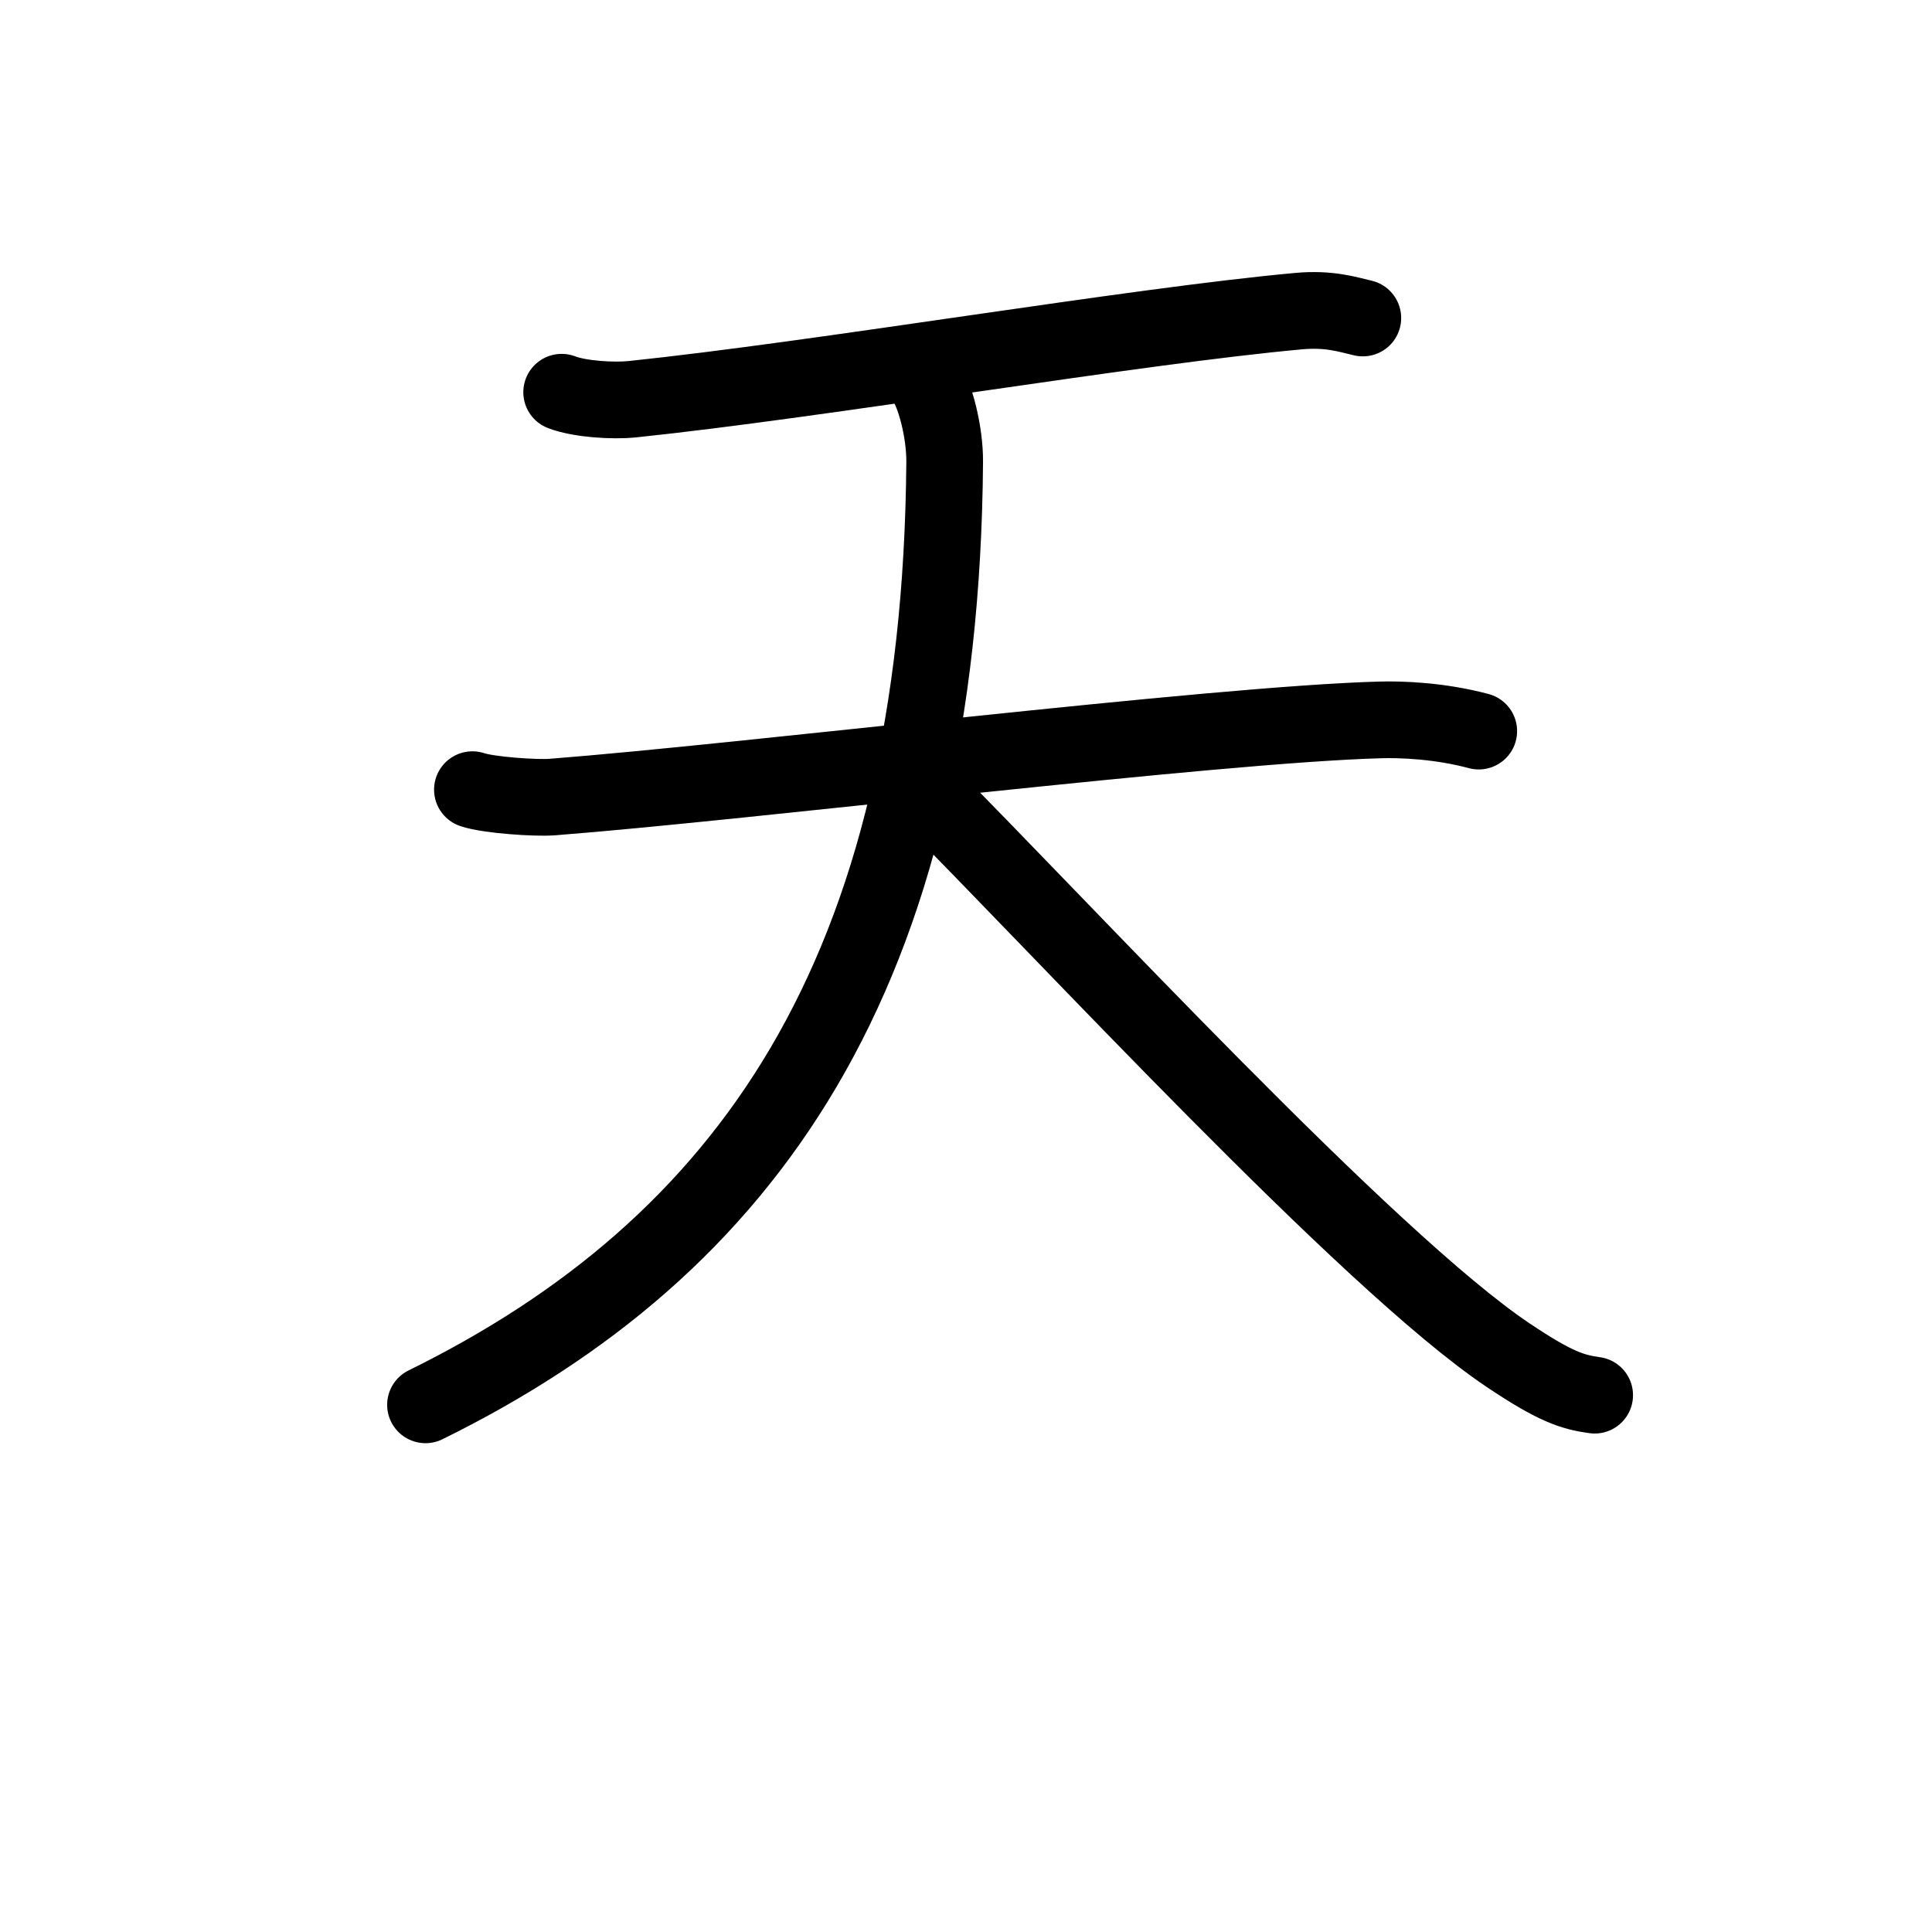
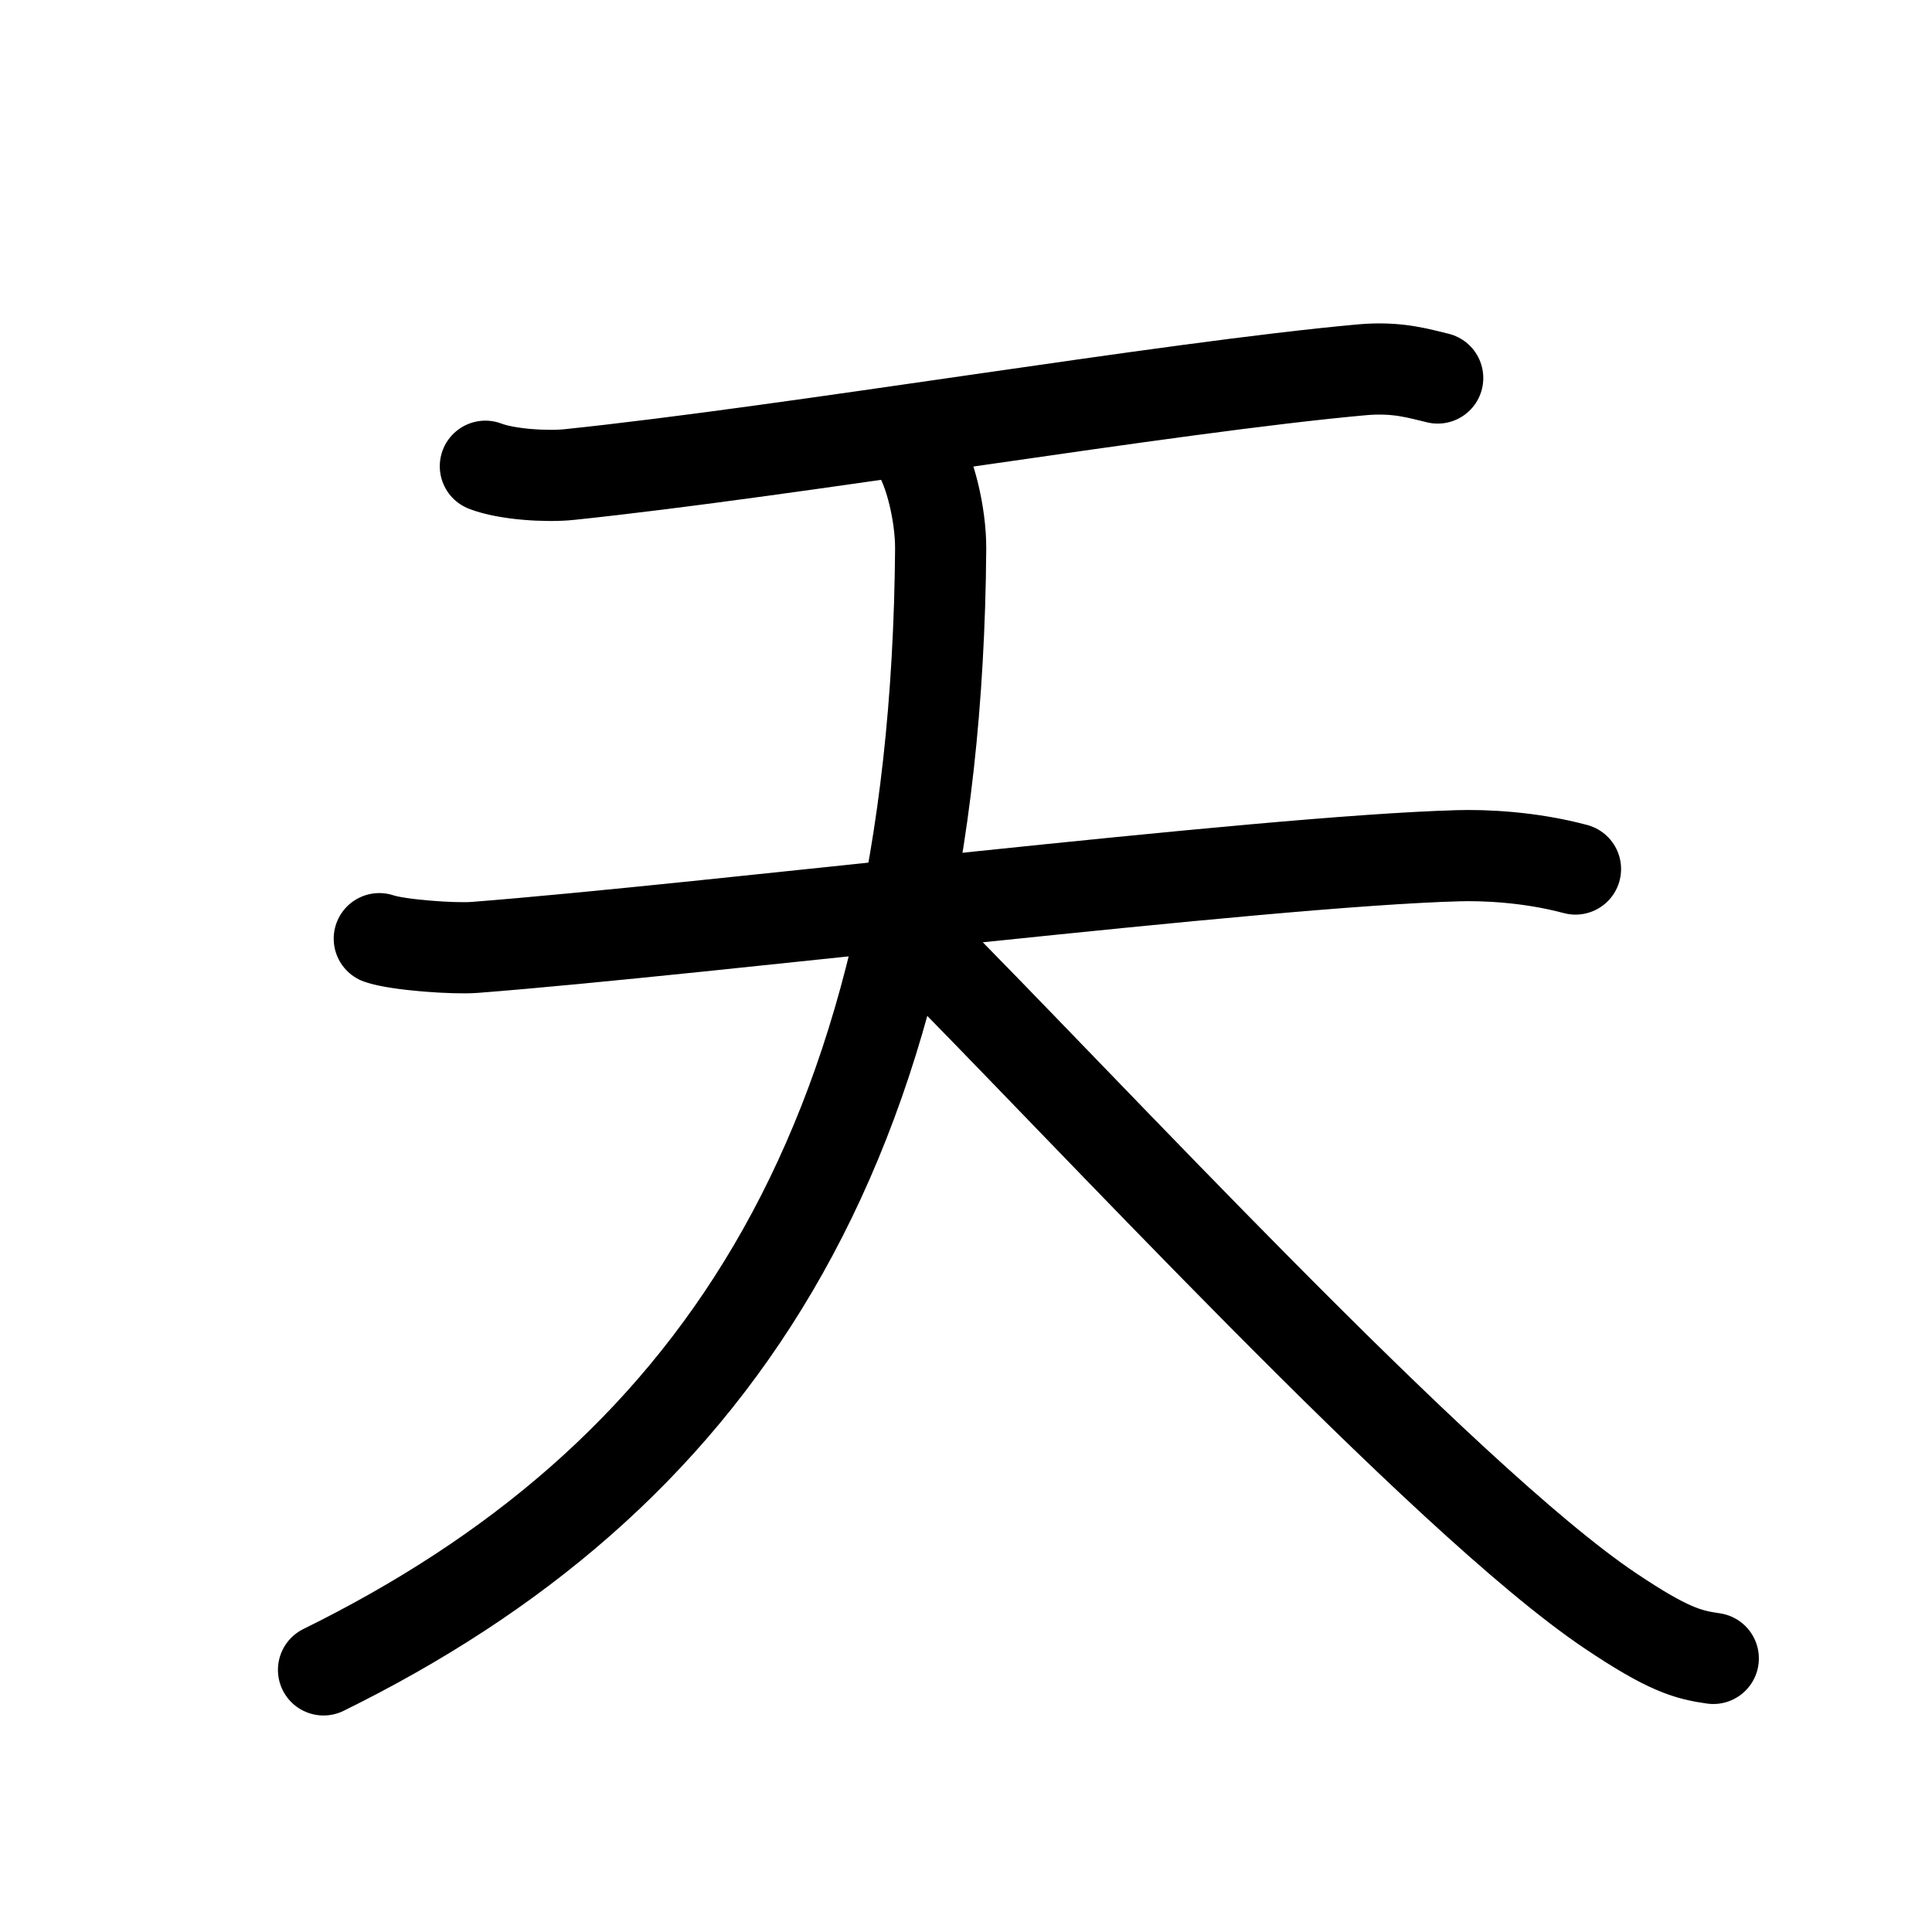
- <svg xmlns="http://www.w3.org/2000/svg" id="kvg-05929-Kaisho" class="kanjivg" viewBox="0 0 106 126" width="106" height="106" xml:space="preserve" version="1.1" baseProfile="full">
+ <svg xmlns="http://www.w3.org/2000/svg" id="kvg-05929-Kaisho" class="kanjivg" viewBox="0 0 106 106" width="106" height="106" xml:space="preserve" version="1.1" baseProfile="full">
  <defs>
    <style type="text/css">path.black{fill:none;stroke:black;stroke-width:5;stroke-linecap:round;stroke-linejoin:round;}path.grey{fill:none;stroke:#ddd;stroke-width:5;stroke-linecap:round;stroke-linejoin:round;}path.stroke{fill:none;stroke:black;stroke-width:5;stroke-linecap:round;stroke-linejoin:round;}text{font-size:16px;font-family:Segoe UI Symbol,Cambria Math,DejaVu Sans,Symbola,Quivira,STIX,Code2000;-webkit-touch-callout:none;cursor:pointer;-webkit-user-select:none;-khtml-user-select:none;-moz-user-select:none;-ms-user-select:none;user-select: none;}text:hover{color:#777;}#reset{font-weight:bold;}</style>
    <marker id="markerStart" markerWidth="8" markerHeight="8" style="overflow:visible;">
      <circle cx="0" cy="0" r="1.5" style="stroke:none;fill:red;fill-opacity:0.5;" />
    </marker>
    <marker id="markerEnd" style="overflow:visible;">
      <circle cx="0" cy="0" r="0.8" style="stroke:none;fill:blue;fill-opacity:0.5;">
        <animate attributeName="opacity" from="1" to="0" dur="3s" repeatCount="indefinite" />
      </circle>
    </marker>
  </defs>
  <path d="M26.63,25.58c1.19,0.46,3.38,0.58,4.57,0.46c12.3-1.28,32.8-4.78,43.51-5.75c1.98-0.18,3.18,0.22,4.17,0.45" class="grey" />
  <path d="M20.81,51.5c1,0.35,4.14,0.57,5.23,0.48C38.7,51,69.12,47.25,80.01,46.95c1.38-0.04,3.89,0.05,6.43,0.73" class="grey" />
  <path d="M50.32,24.75c0.68,1,1.3,3.43,1.29,5.37c-0.26,33.52-12.96,51.21-33.86,61.5" class="grey" />
  <path d="M50.1,51.39c9.19,9.19,29.1,30.85,38.27,37c3.12,2.09,4.21,2.4,5.63,2.6" class="grey" />
  <path d="M26.63,25.58c1.19,0.46,3.38,0.58,4.57,0.46c12.3-1.28,32.8-4.78,43.51-5.75c1.98-0.18,3.18,0.22,4.17,0.45" class="stroke" stroke-dasharray="150">
    <animate attributeName="stroke-dashoffset" from="150" to="0" dur="1.8s" begin="0.0s" fill="freeze" />
  </path>
  <path d="M20.81,51.5c1,0.35,4.14,0.57,5.23,0.48C38.7,51,69.12,47.25,80.01,46.95c1.38-0.04,3.89,0.05,6.43,0.73" class="stroke" stroke-dasharray="150">
    <set attributeName="opacity" to="0" dur="1.3s" />
    <animate attributeName="stroke-dashoffset" from="150" to="0" dur="1.8s" begin="1.3s" fill="freeze" />
  </path>
  <path d="M50.32,24.75c0.68,1,1.3,3.43,1.29,5.37c-0.26,33.52-12.96,51.21-33.86,61.5" class="stroke" stroke-dasharray="150">
    <set attributeName="opacity" to="0" dur="2.8s" />
    <animate attributeName="stroke-dashoffset" from="150" to="0" dur="1.8s" begin="2.8s" fill="freeze" />
  </path>
  <path d="M50.1,51.39c9.19,9.19,29.1,30.85,38.27,37c3.12,2.09,4.21,2.4,5.63,2.6" class="stroke" stroke-dasharray="150">
    <set attributeName="opacity" to="0" dur="4.5s" />
    <animate attributeName="stroke-dashoffset" from="150" to="0" dur="1.8s" begin="4.5s" fill="freeze" />
  </path>
</svg>
